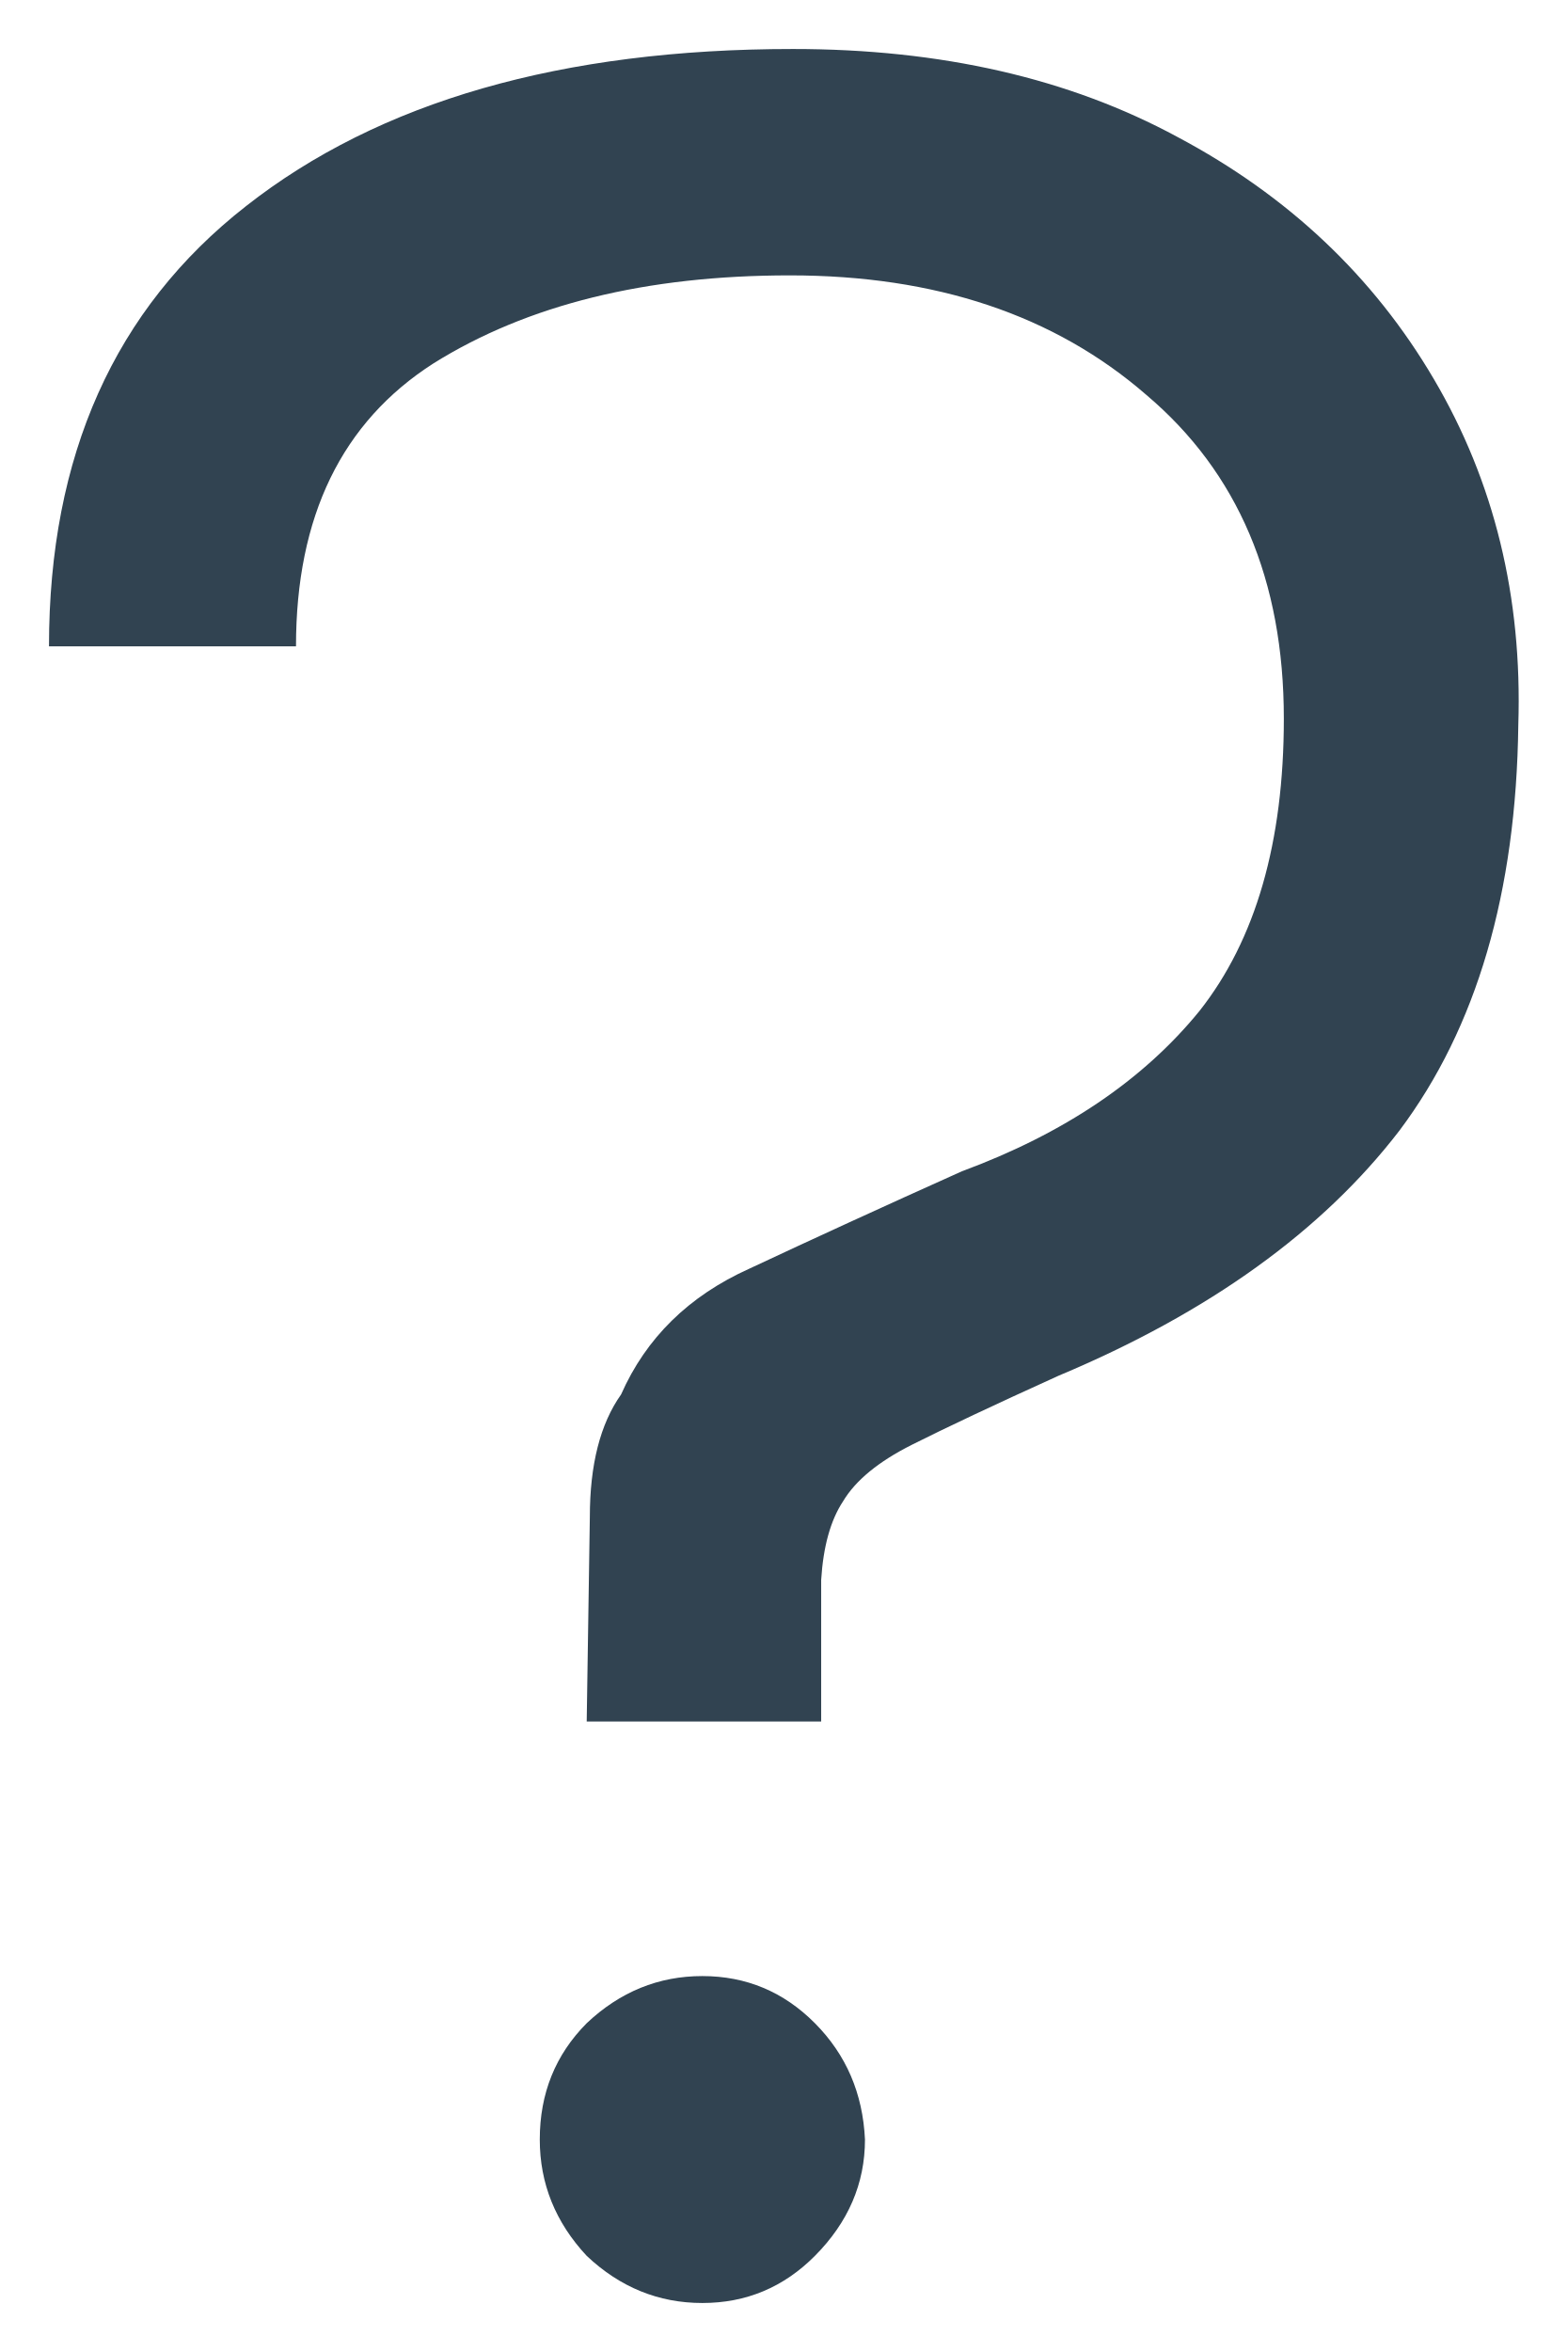
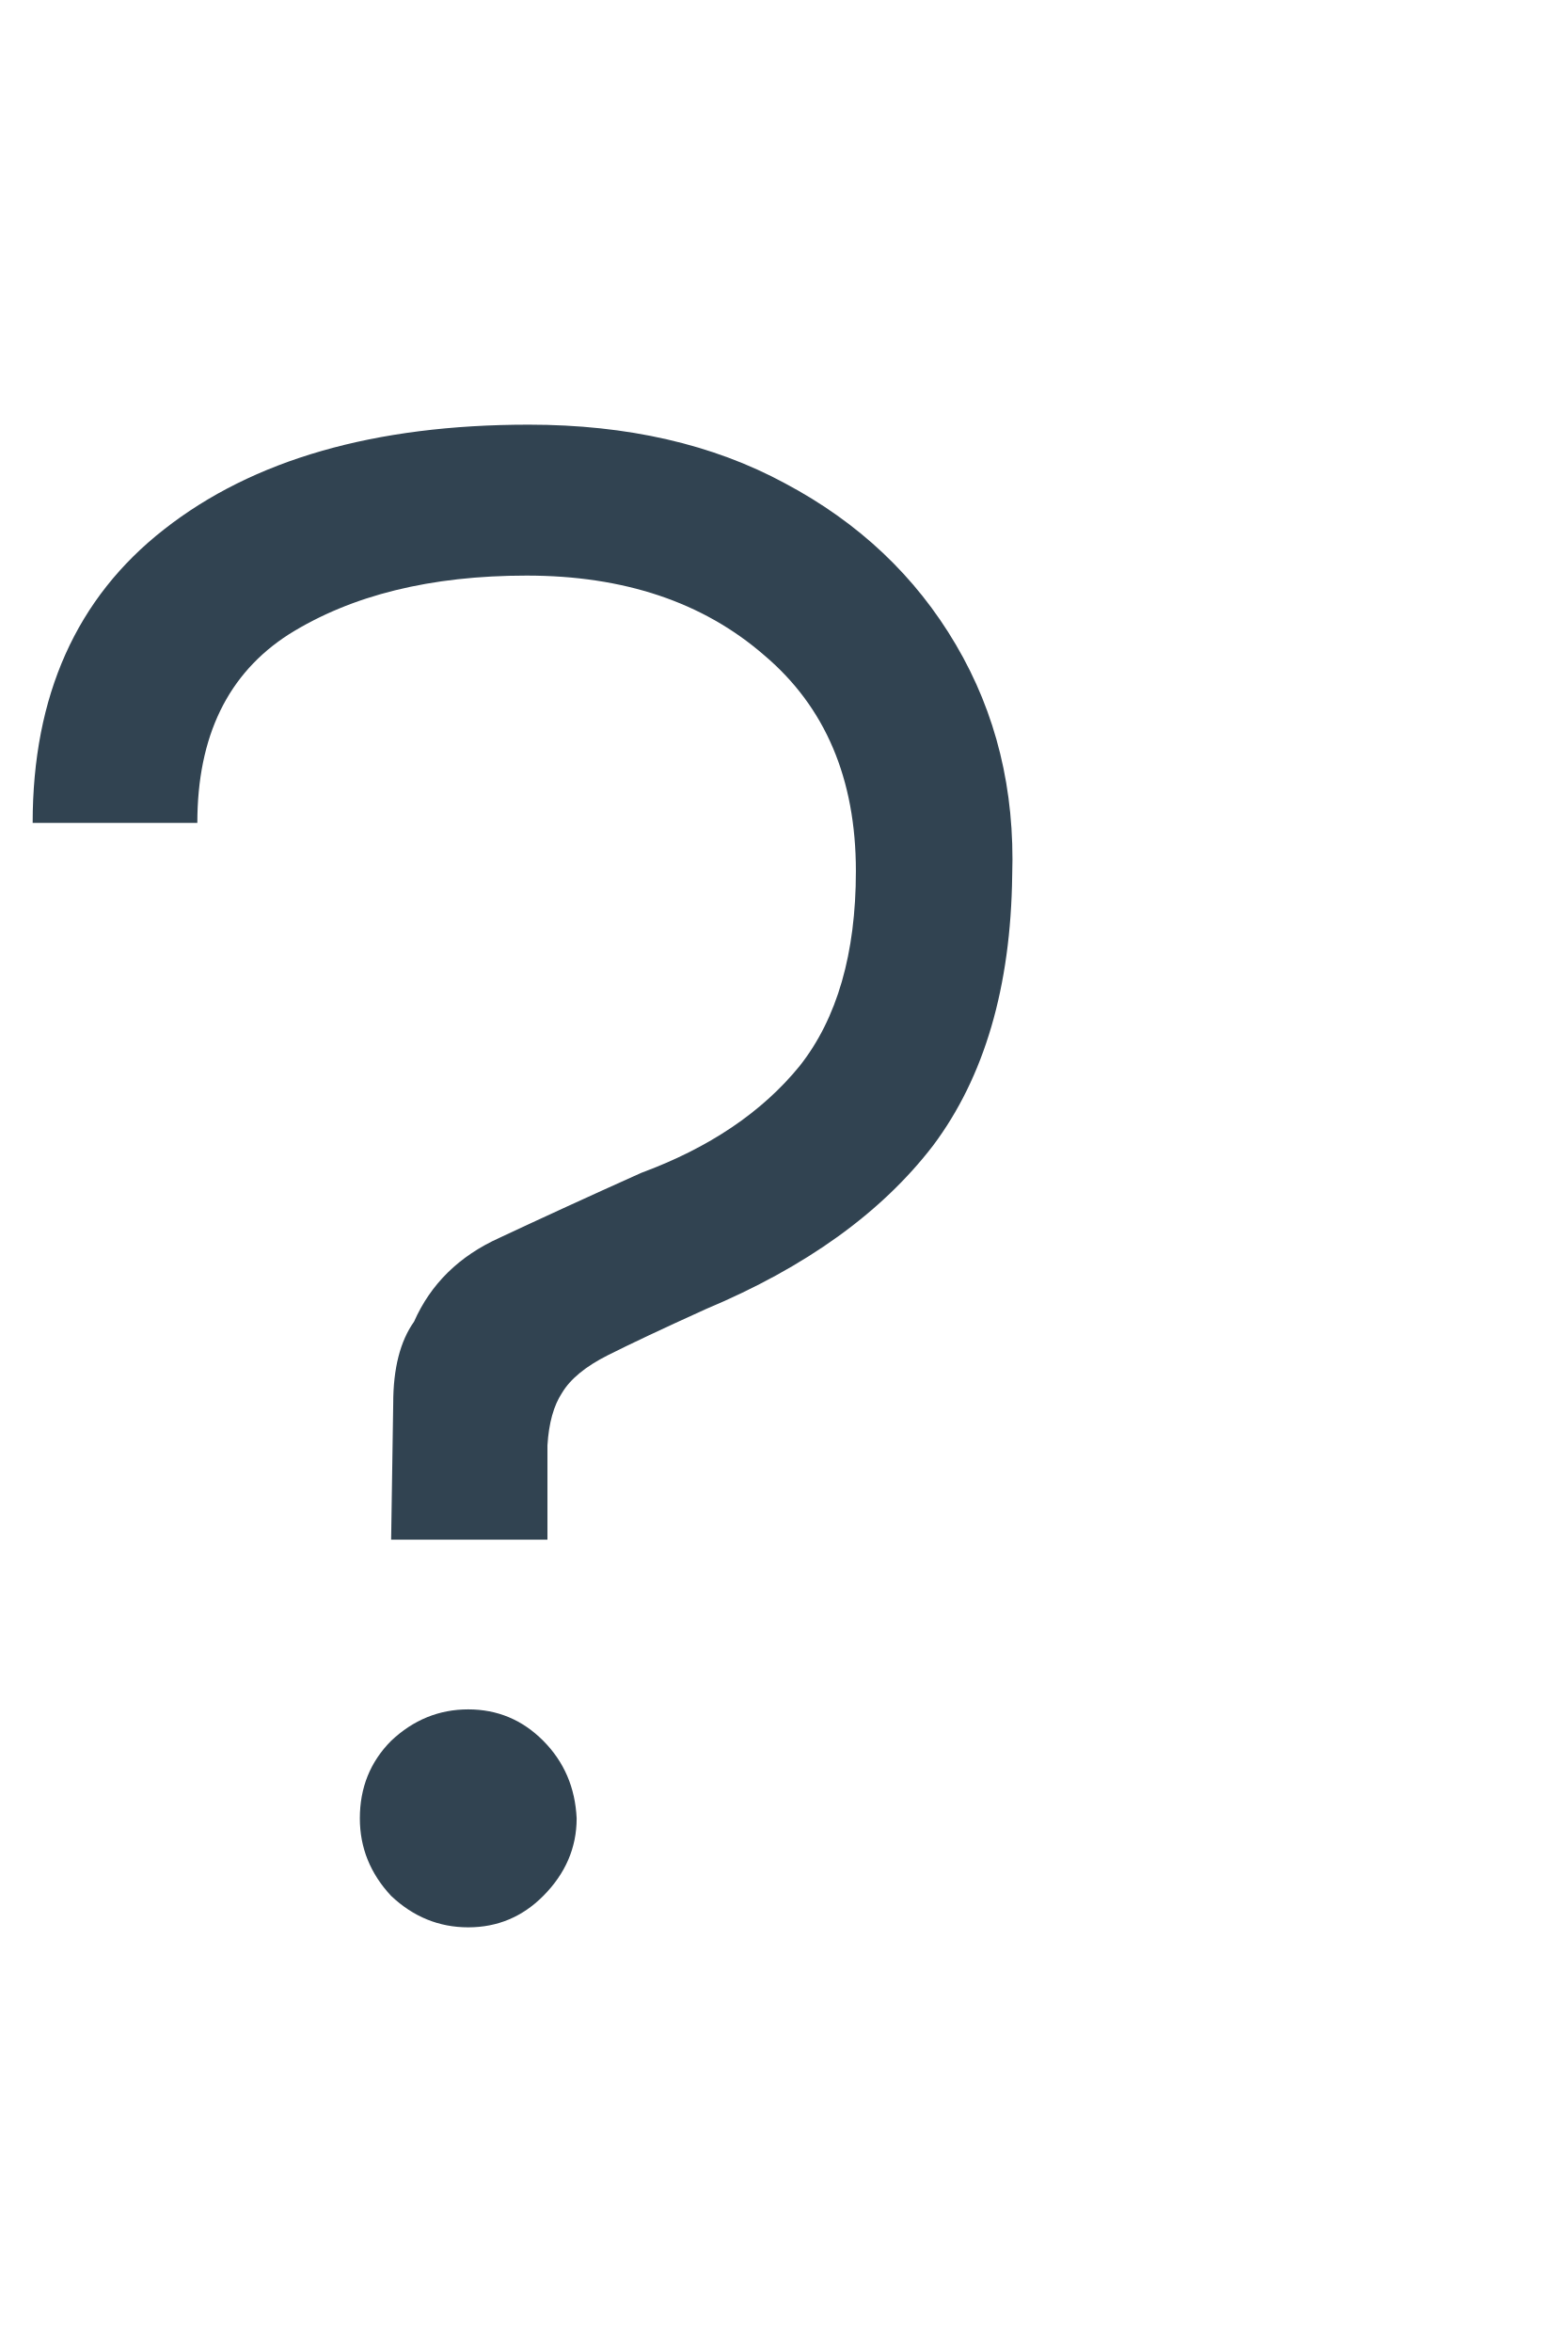
- <svg xmlns="http://www.w3.org/2000/svg" width="16" height="24" viewBox="0 0 16 24" fill="none">
+ <svg xmlns="http://www.w3.org/2000/svg" width="16" height="24" viewBox="0 0 24 24" fill="none">
  <path d="M5.988 17.566L6.02 15.48C6.02 14.946 6.126 14.529 6.339 14.229C6.594 13.652 7.03 13.224 7.647 12.946C8.285 12.647 9.008 12.315 9.817 11.952C10.859 11.567 11.667 11.022 12.242 10.316C12.816 9.589 13.103 8.594 13.103 7.333C13.103 5.921 12.635 4.82 11.699 4.029C10.763 3.216 9.551 2.81 8.062 2.81C6.594 2.81 5.382 3.109 4.424 3.708C3.489 4.307 3.021 5.269 3.021 6.595H0.5C0.5 4.649 1.17 3.152 2.51 2.104C3.871 1.035 5.733 0.5 8.094 0.5C9.604 0.5 10.912 0.799 12.018 1.398C13.146 1.997 14.018 2.82 14.634 3.868C15.251 4.916 15.538 6.092 15.496 7.397C15.475 9.108 15.07 10.487 14.284 11.535C13.496 12.561 12.337 13.395 10.806 14.037C10.146 14.336 9.646 14.572 9.306 14.743C8.966 14.914 8.732 15.106 8.604 15.32C8.477 15.513 8.402 15.78 8.381 16.122C8.381 16.464 8.381 16.945 8.381 17.566H5.988ZM7.168 23.5C6.722 23.5 6.328 23.34 5.988 23.019C5.669 22.677 5.509 22.281 5.509 21.832C5.509 21.361 5.669 20.966 5.988 20.645C6.328 20.324 6.722 20.164 7.168 20.164C7.615 20.164 7.998 20.324 8.317 20.645C8.636 20.966 8.806 21.361 8.828 21.832C8.828 22.281 8.657 22.677 8.317 23.019C7.998 23.34 7.615 23.5 7.168 23.5Z" fill="#314351" />
</svg>
